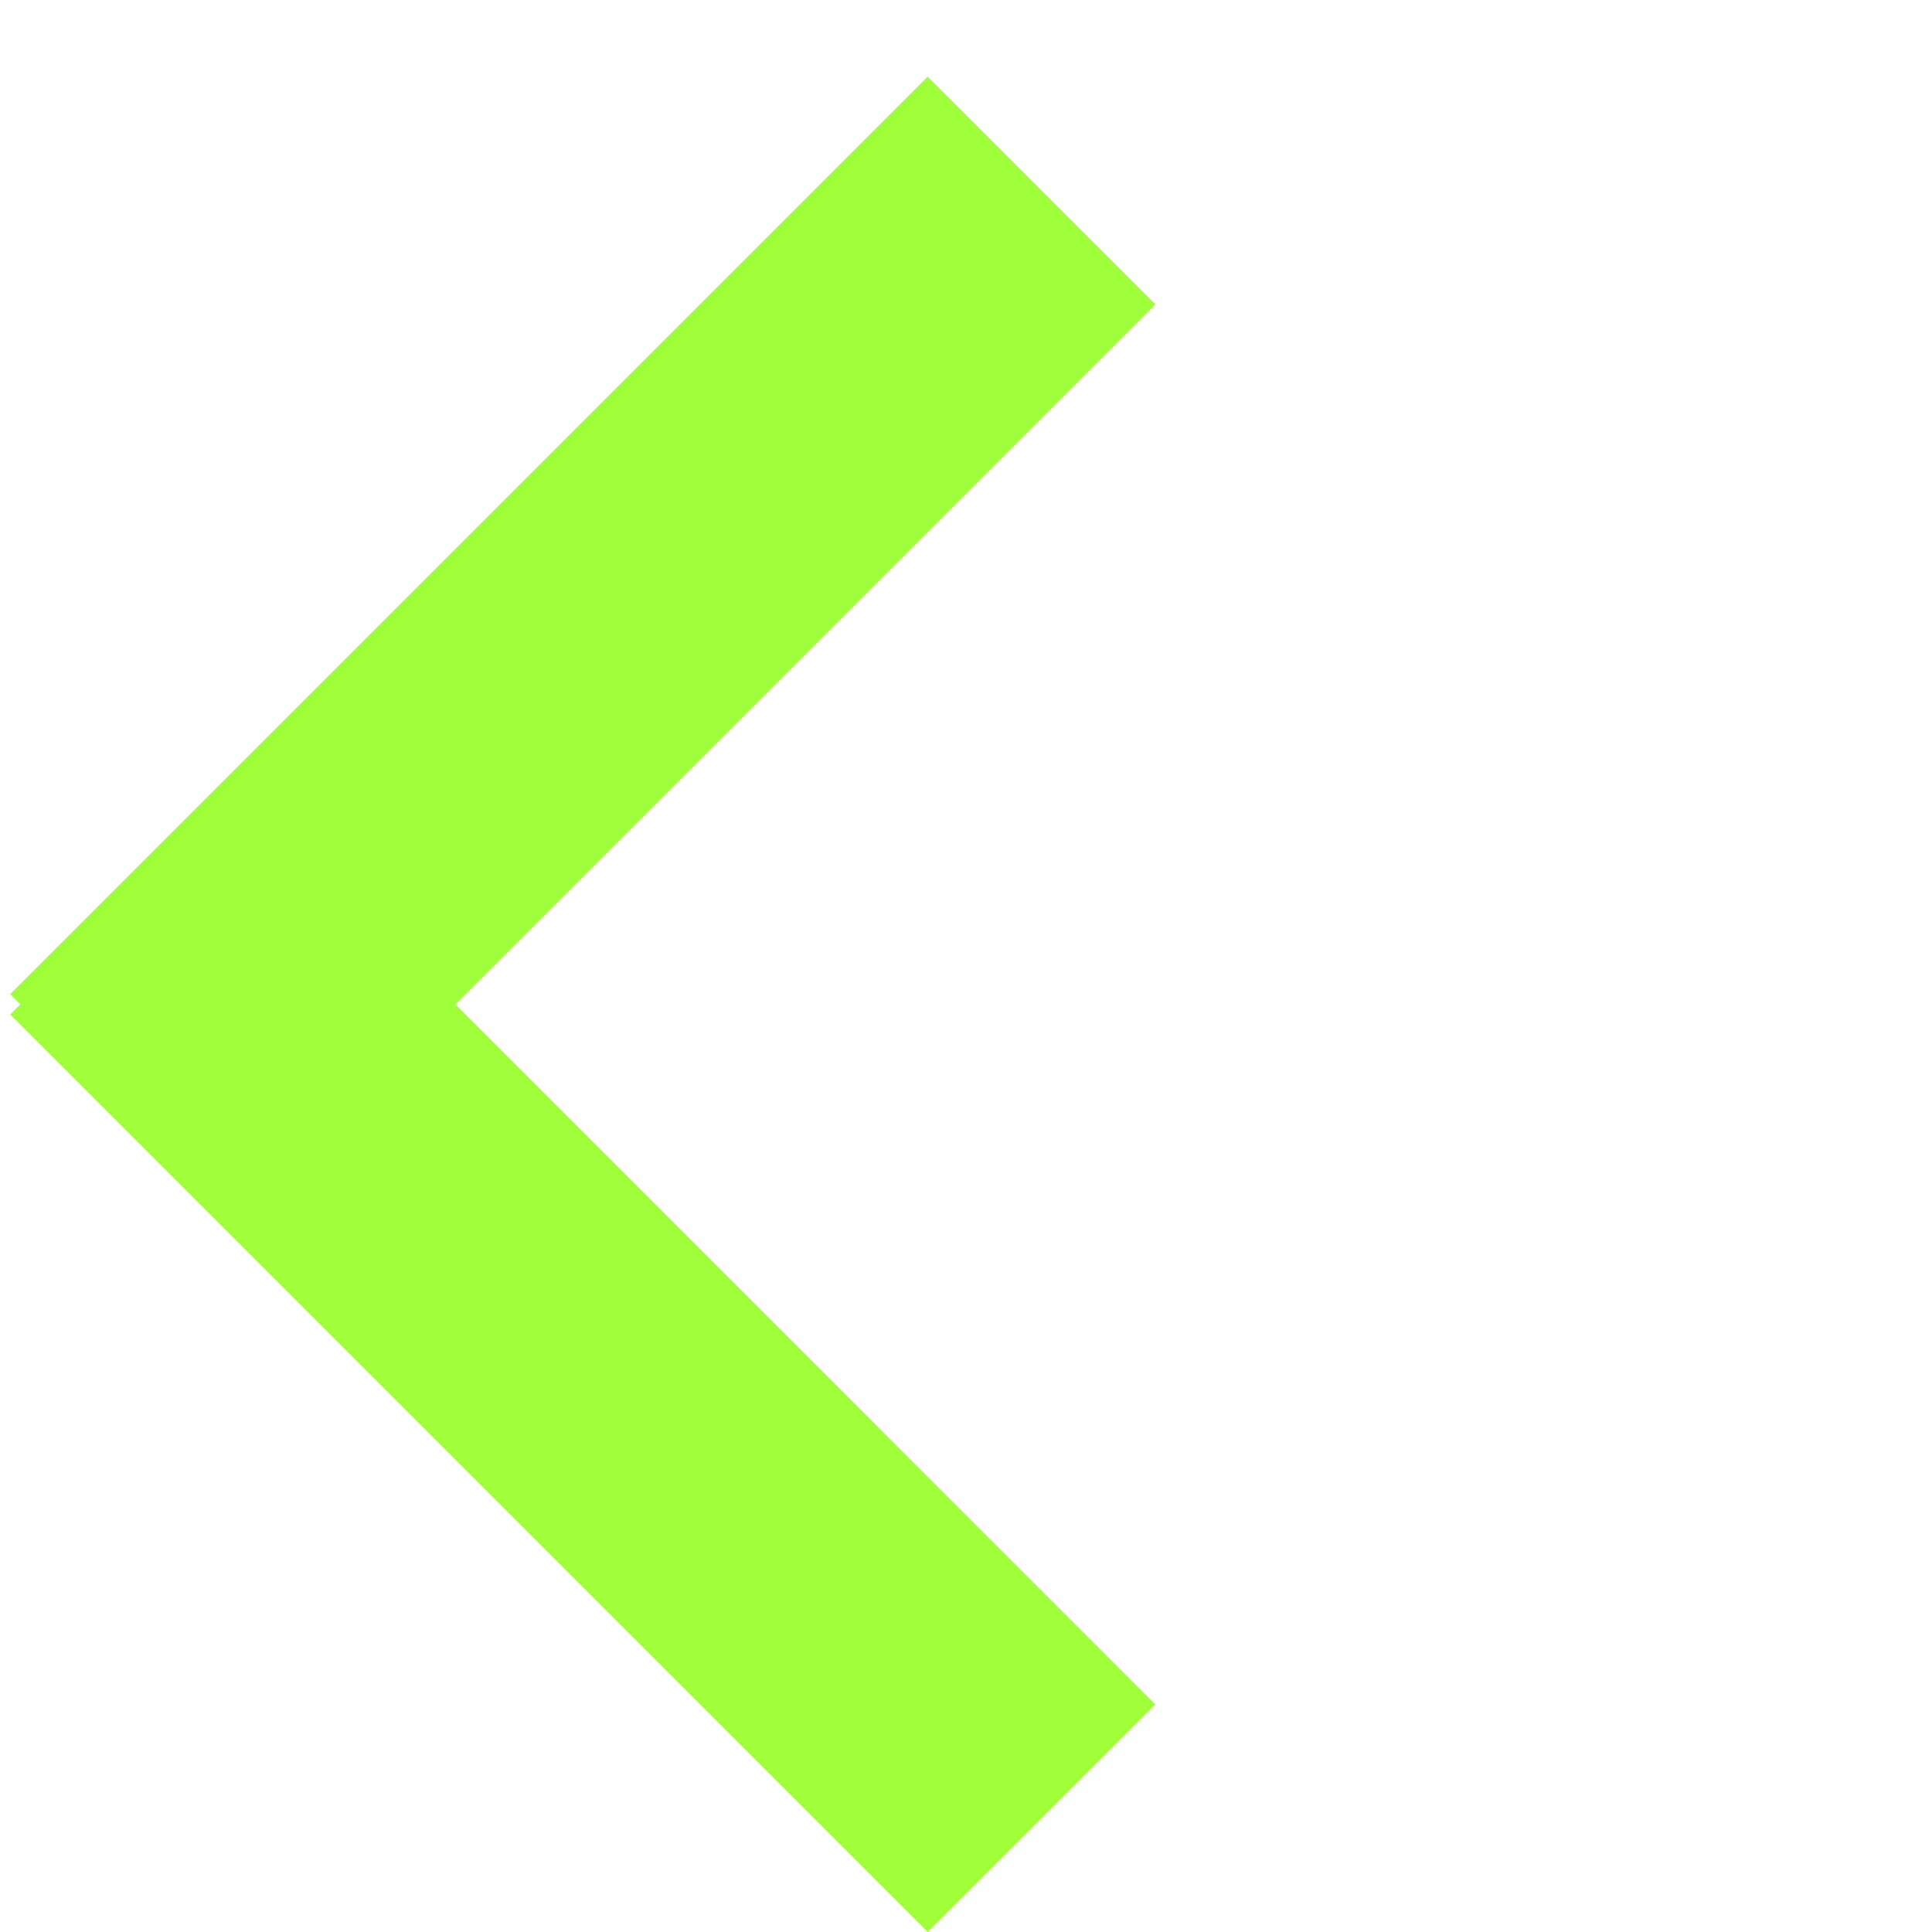
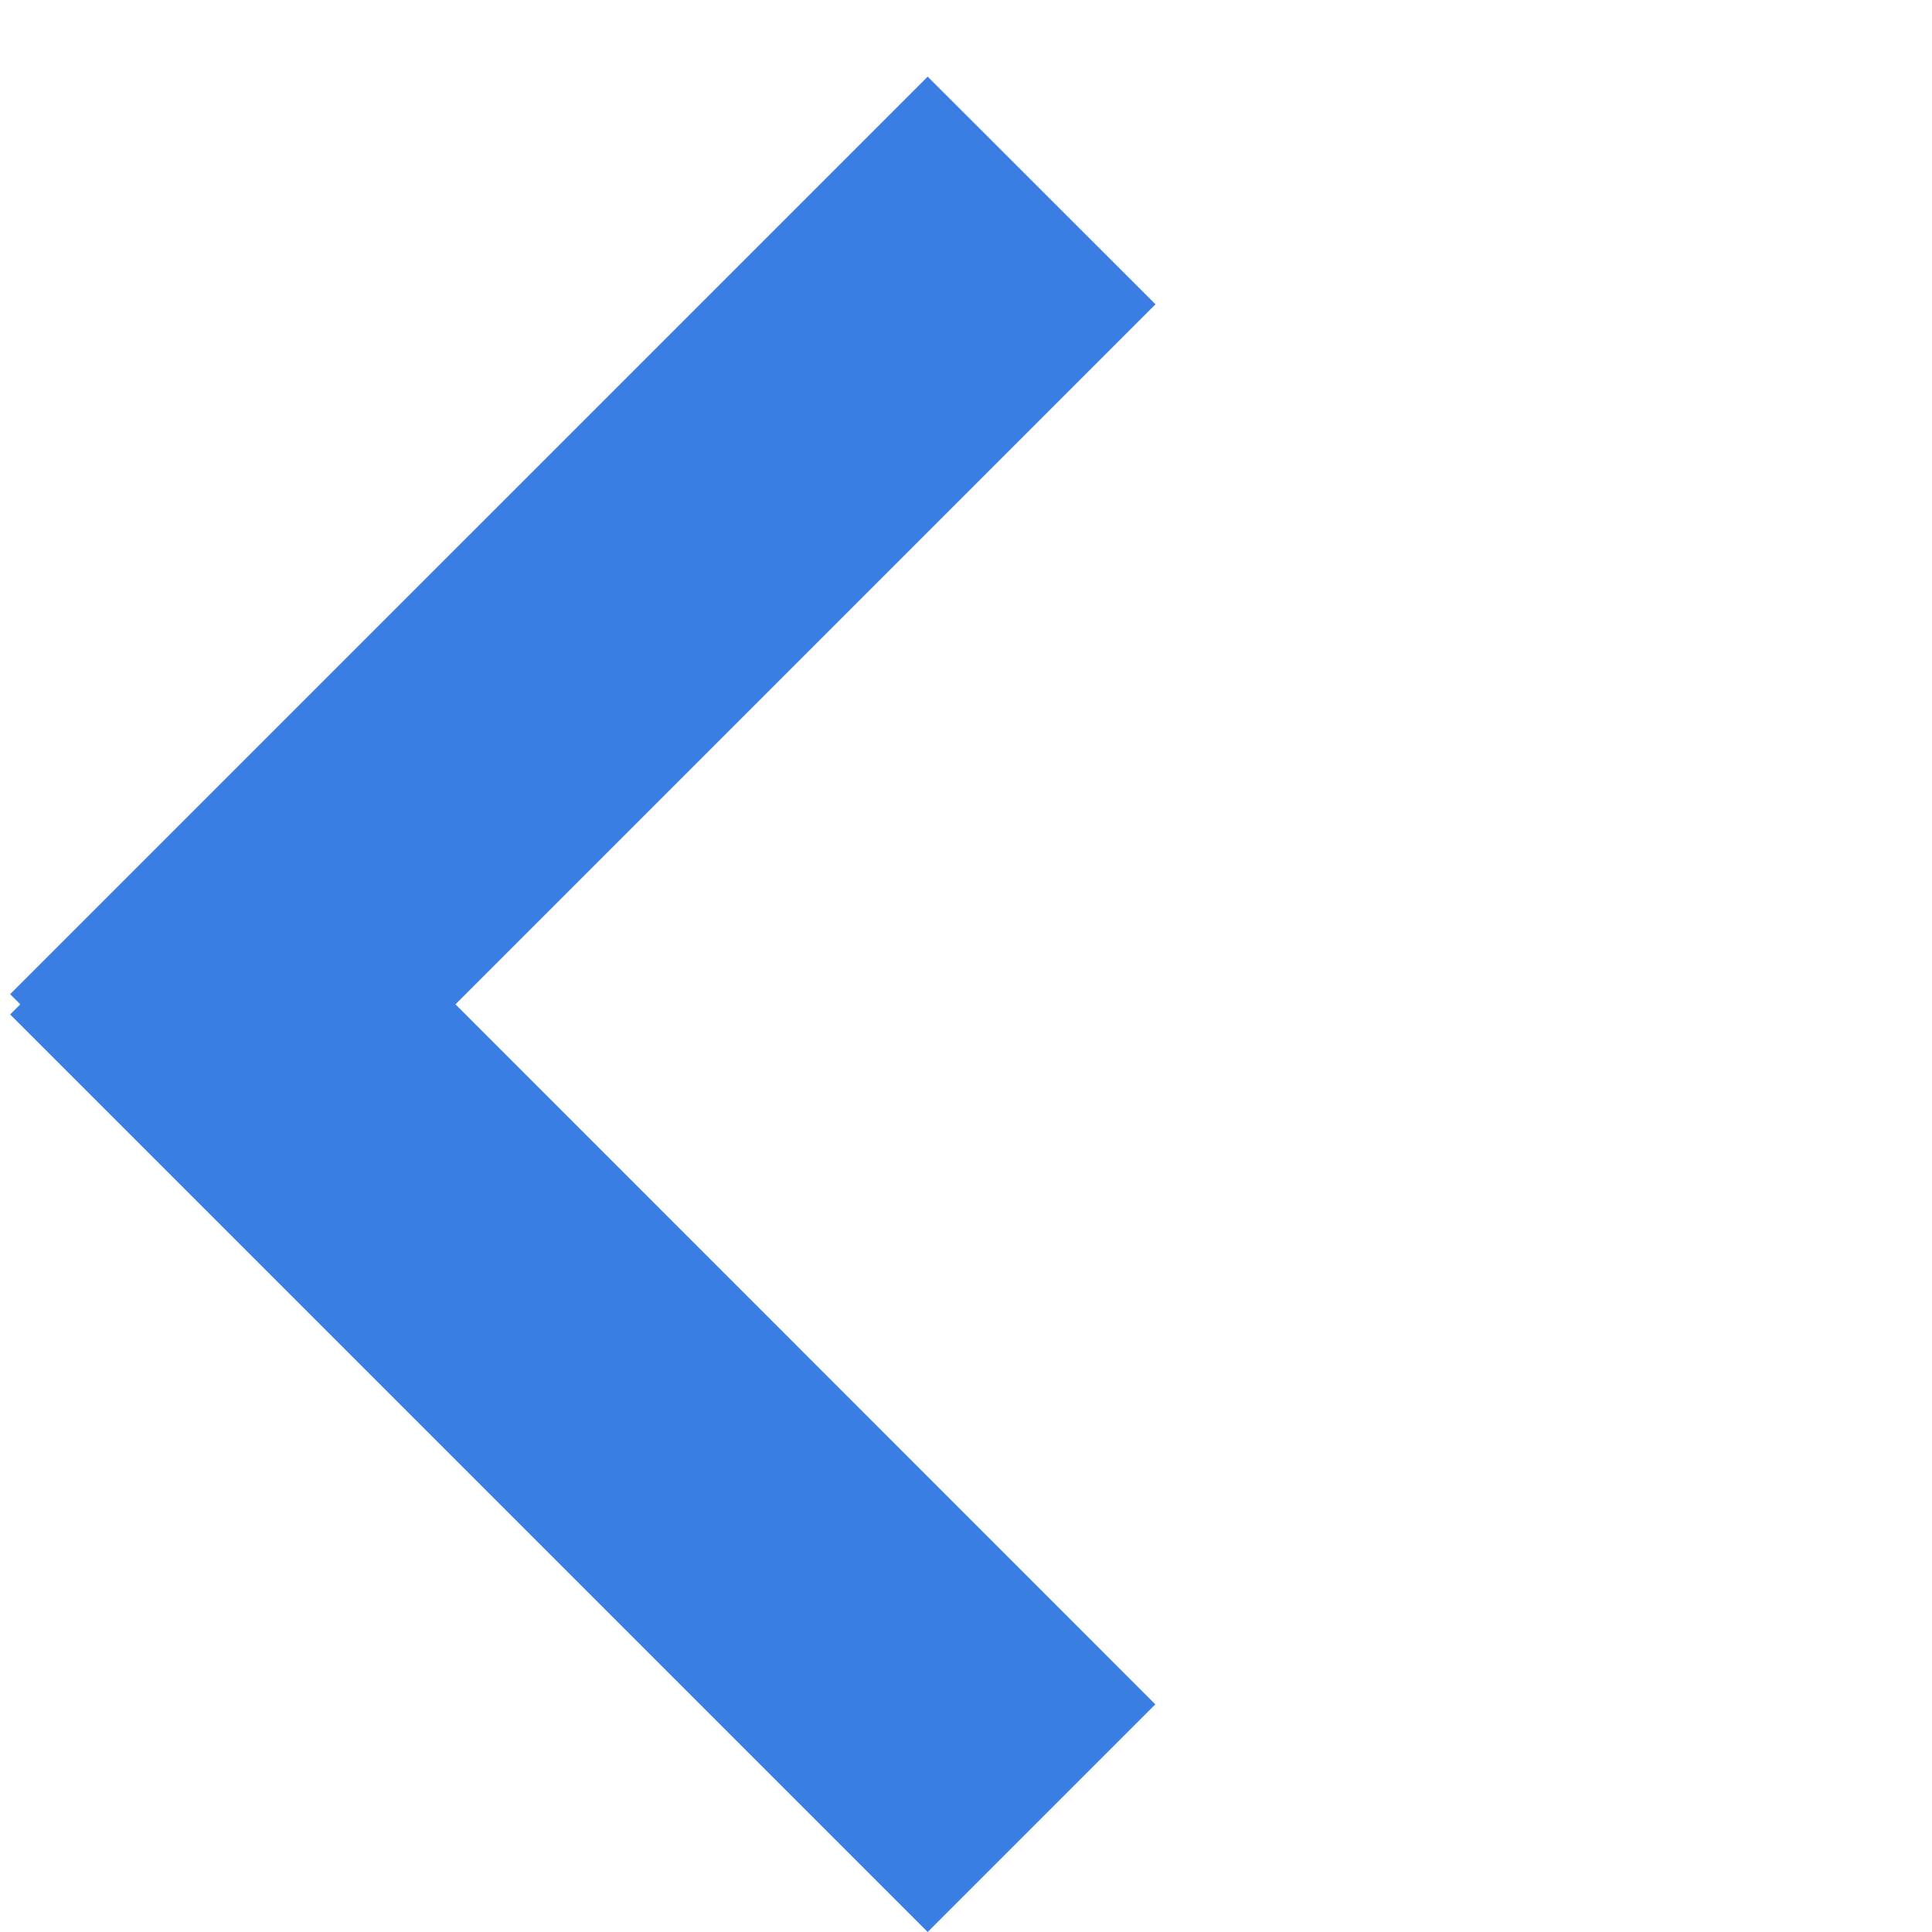
<svg xmlns="http://www.w3.org/2000/svg" width="12" height="12" viewBox="0 0 12 12" fill="none">
-   <path fill-rule="evenodd" clip-rule="evenodd" d="M5.762 12L0.063 6.301L0.126 6.238L0.063 6.175L5.762 0.476L7.177 1.89L2.829 6.238L7.176 10.586L5.762 12Z" fill="#A0FF3B" />
+   <path fill-rule="evenodd" clip-rule="evenodd" d="M5.762 12L0.063 6.301L0.126 6.238L0.063 6.175L5.762 0.476L7.177 1.89L2.829 6.238L7.176 10.586L5.762 12Z" fill="#3B7EE3" />
</svg>
